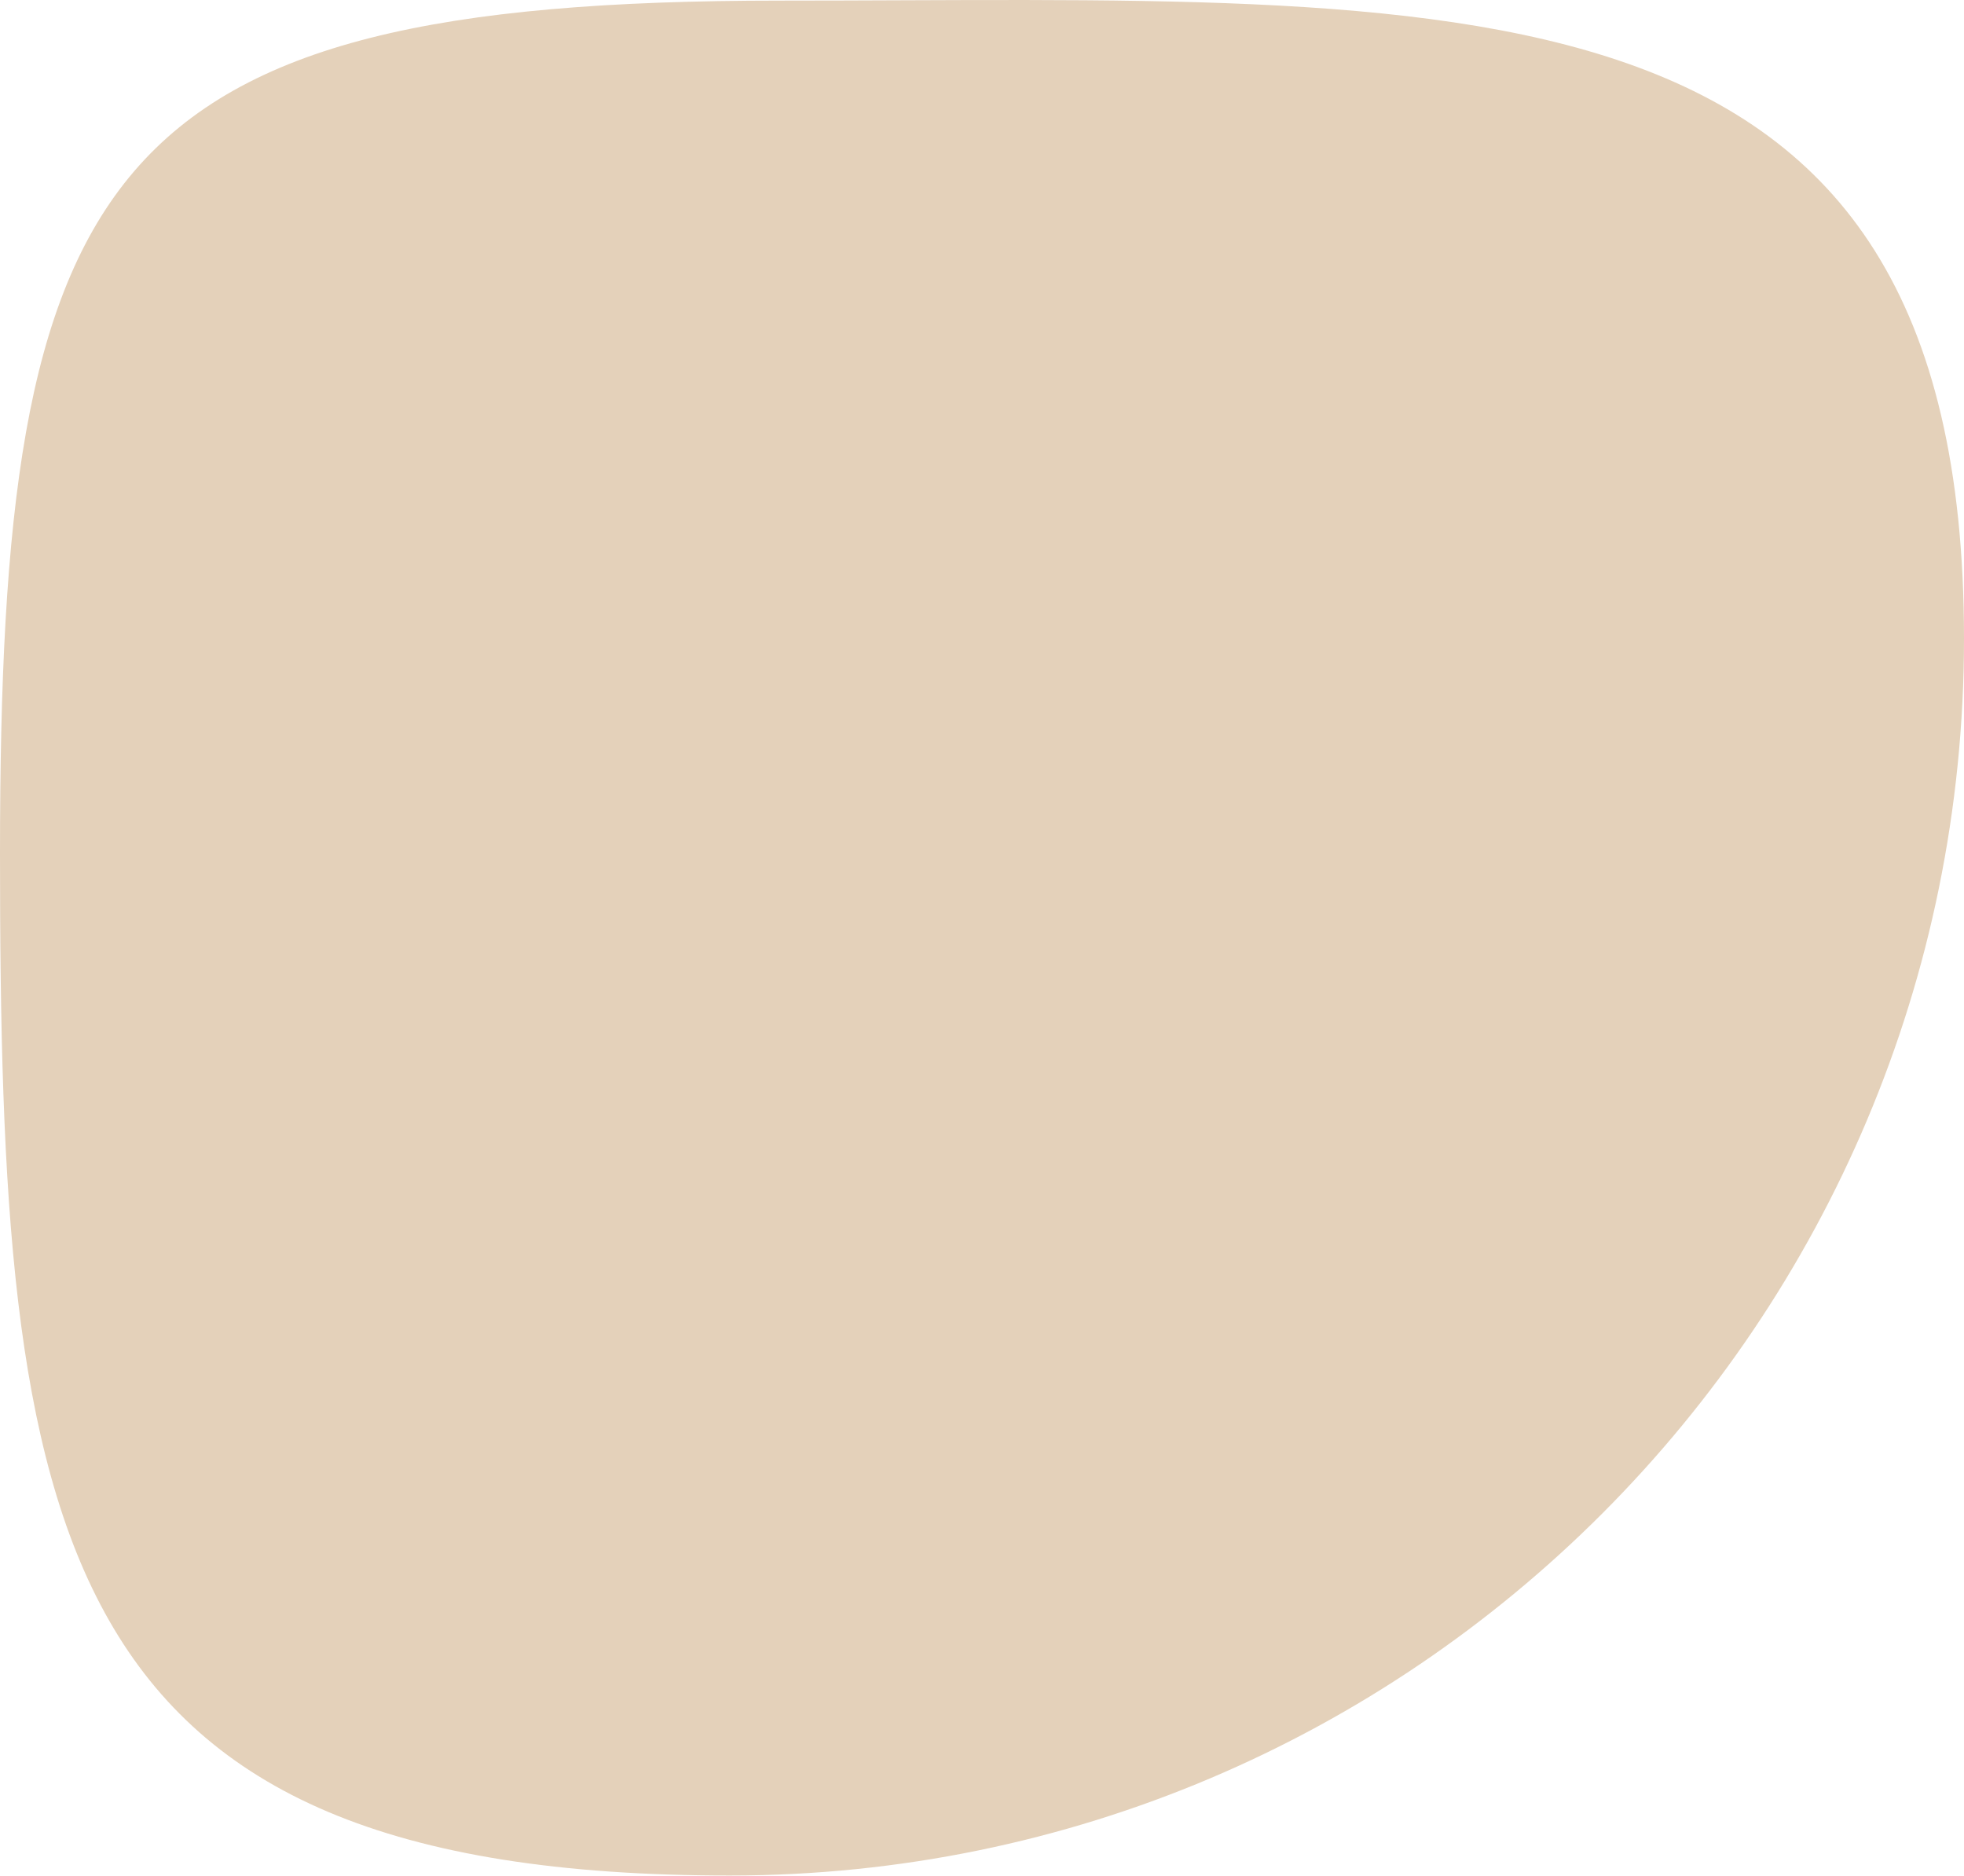
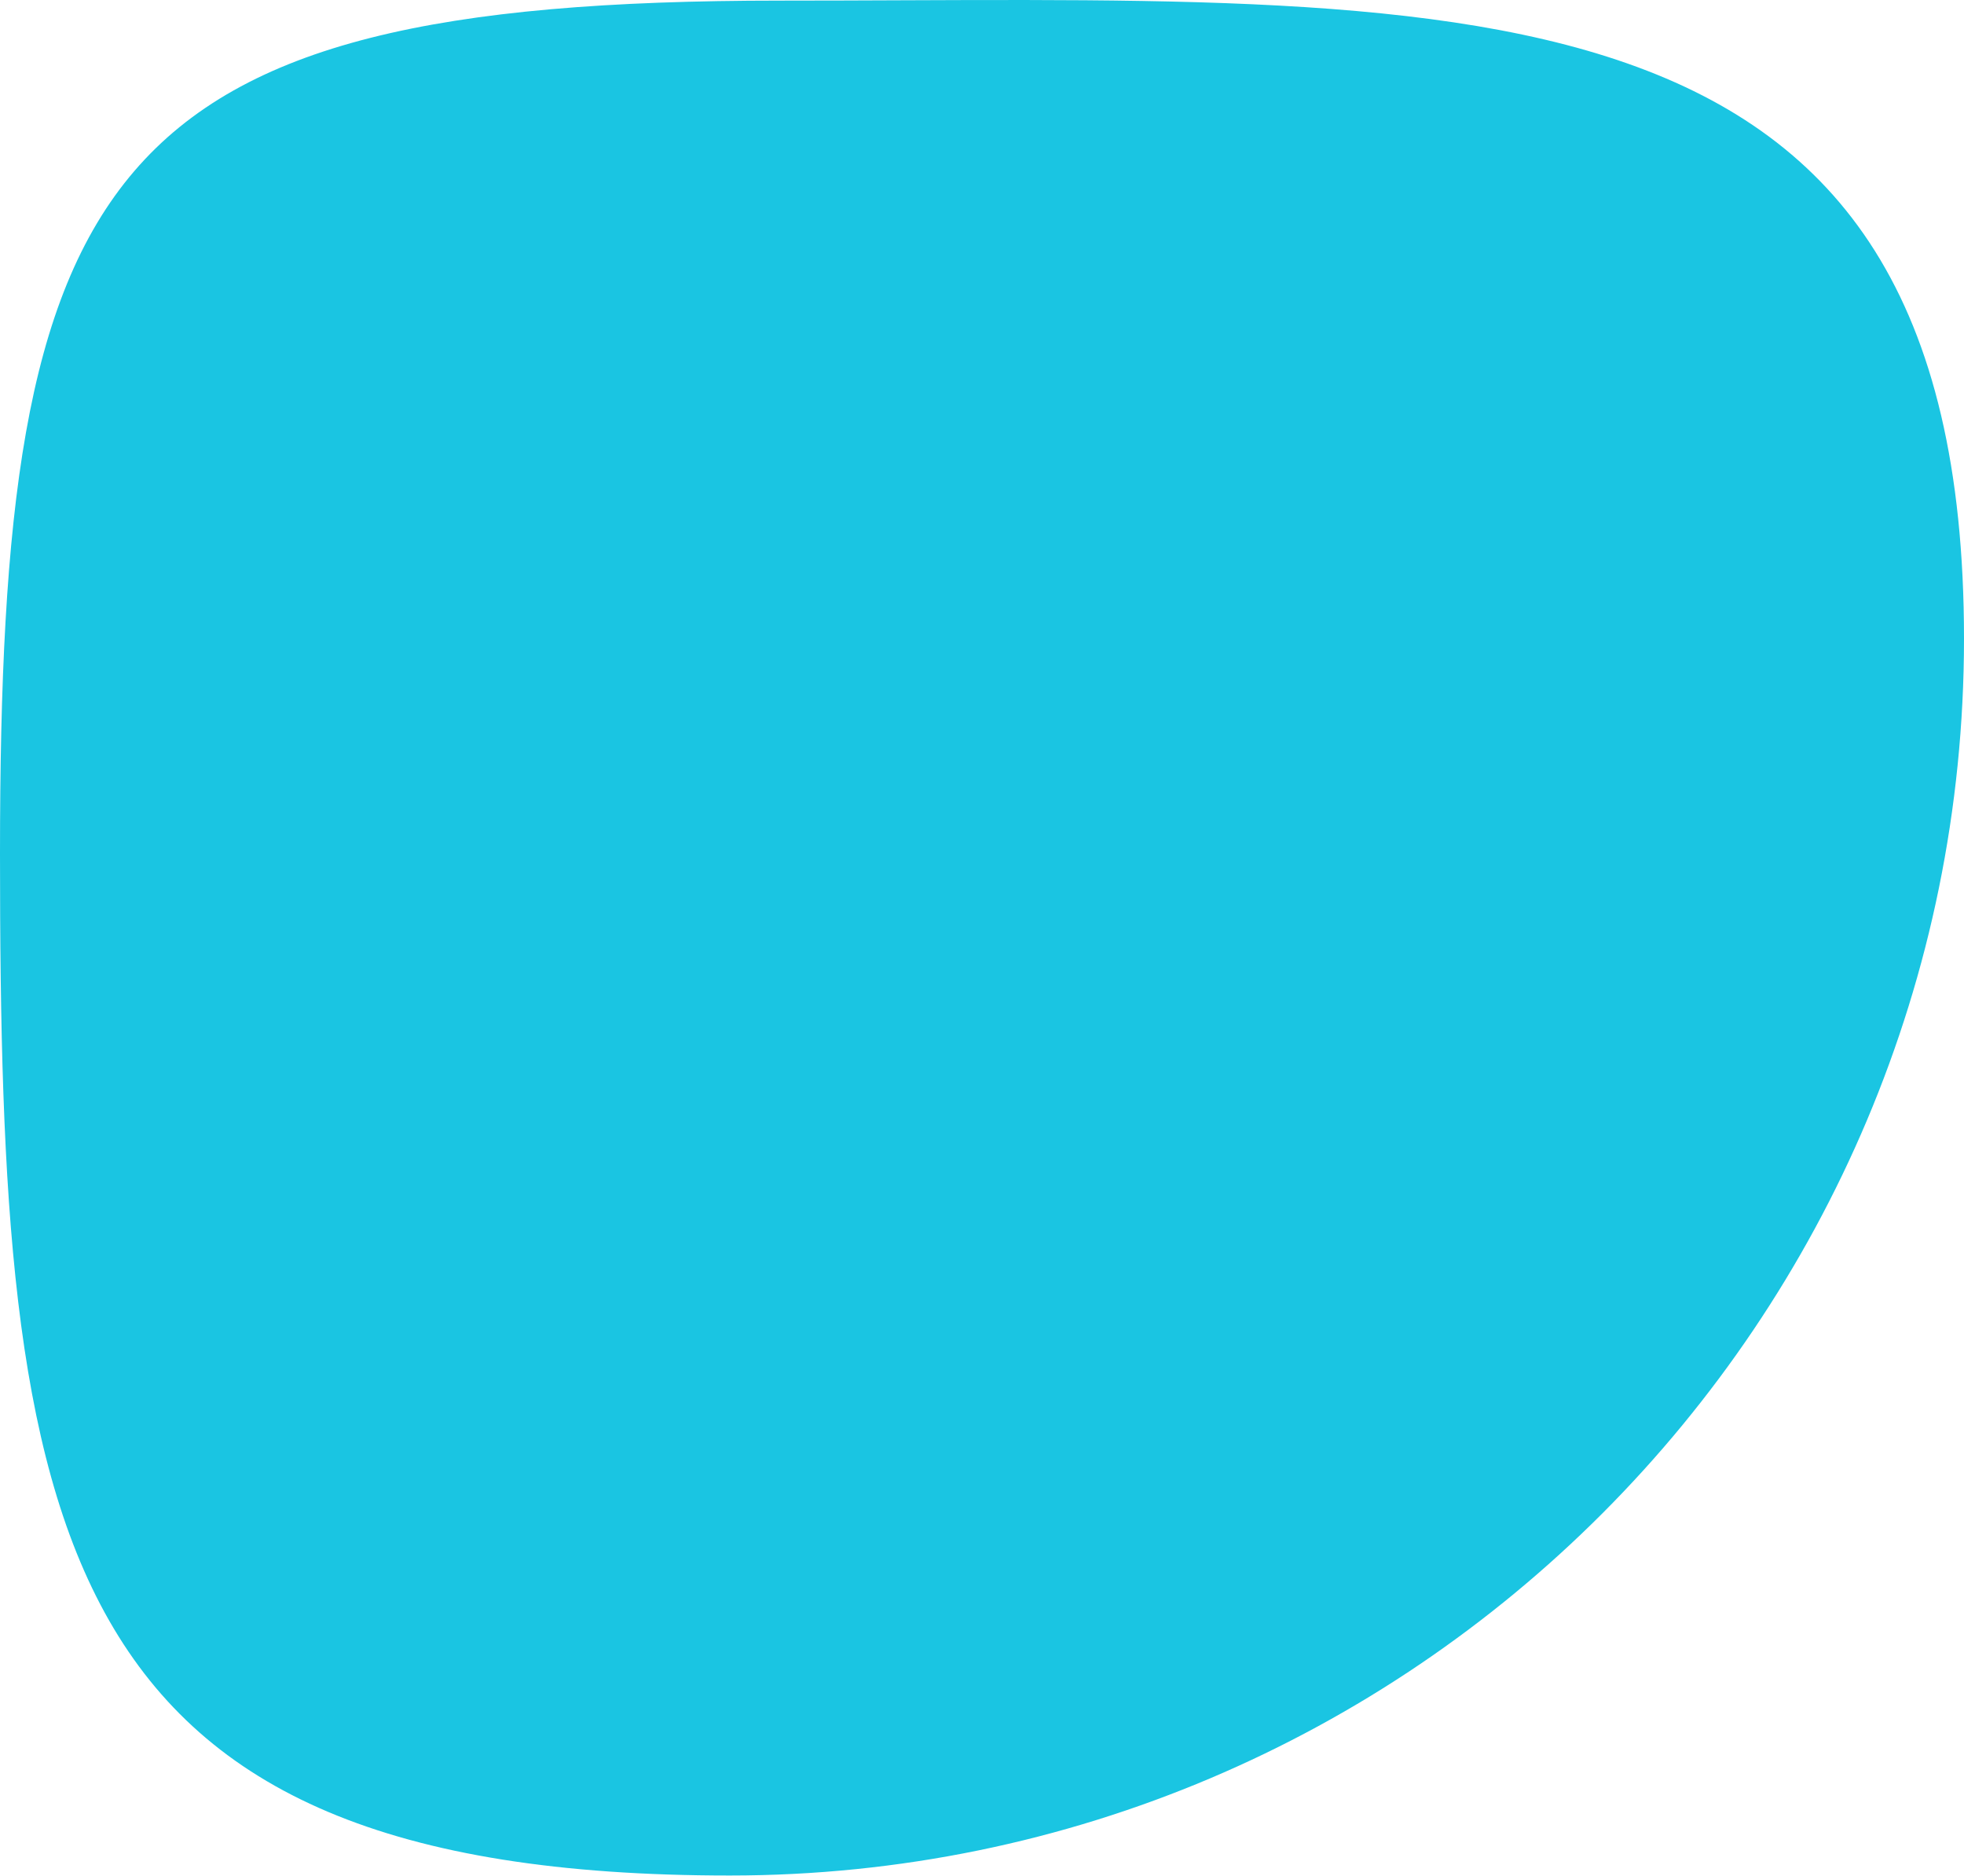
<svg xmlns="http://www.w3.org/2000/svg" width="222" height="212" viewBox="0 0 222 212" fill="none">
-   <path d="M222 72.198C222 149.409 159.54 212 82.492 212C5.444 212 0 173.722 0 96.512C0 19.301 11.105 0.069 88.153 0.069C165.201 0.069 222 -5.012 222 72.198Z" fill="#E4D1BA" />
+   <path d="M222 72.198C222 149.409 159.54 212 82.492 212C5.444 212 0 173.722 0 96.512C0 19.301 11.105 0.069 88.153 0.069C165.201 0.069 222 -5.012 222 72.198Z" fill="#1AC5E2" />
</svg>
